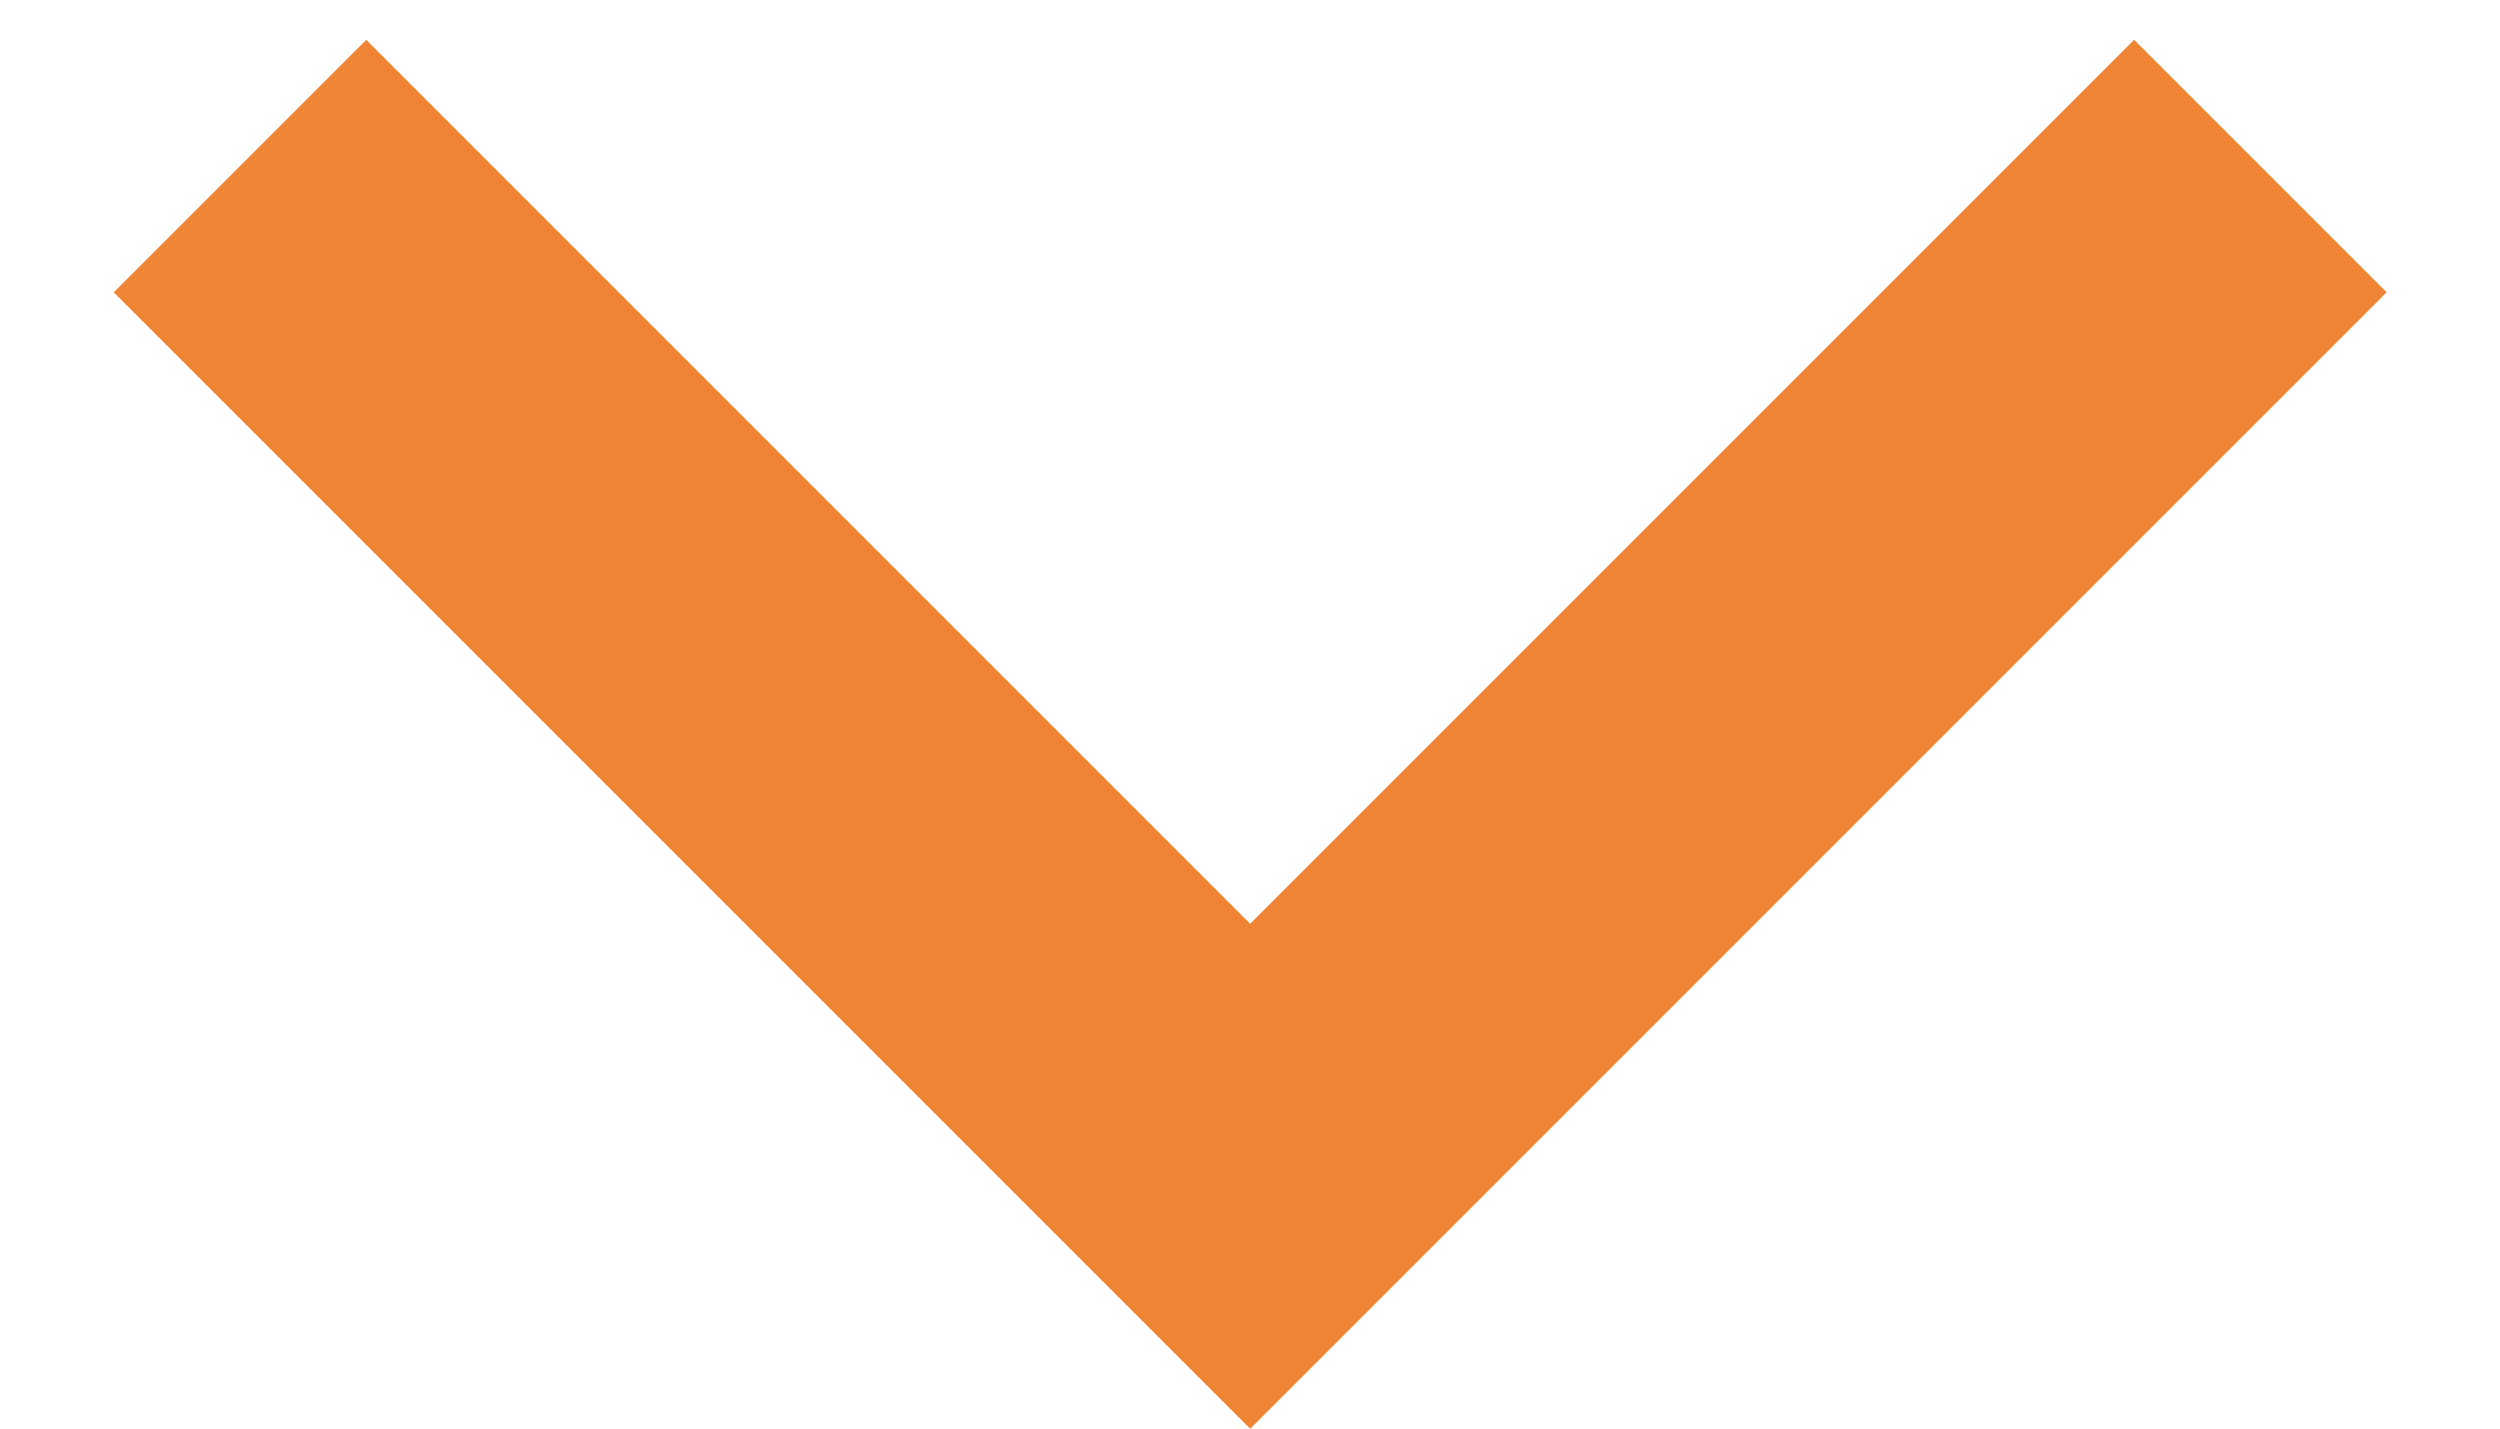
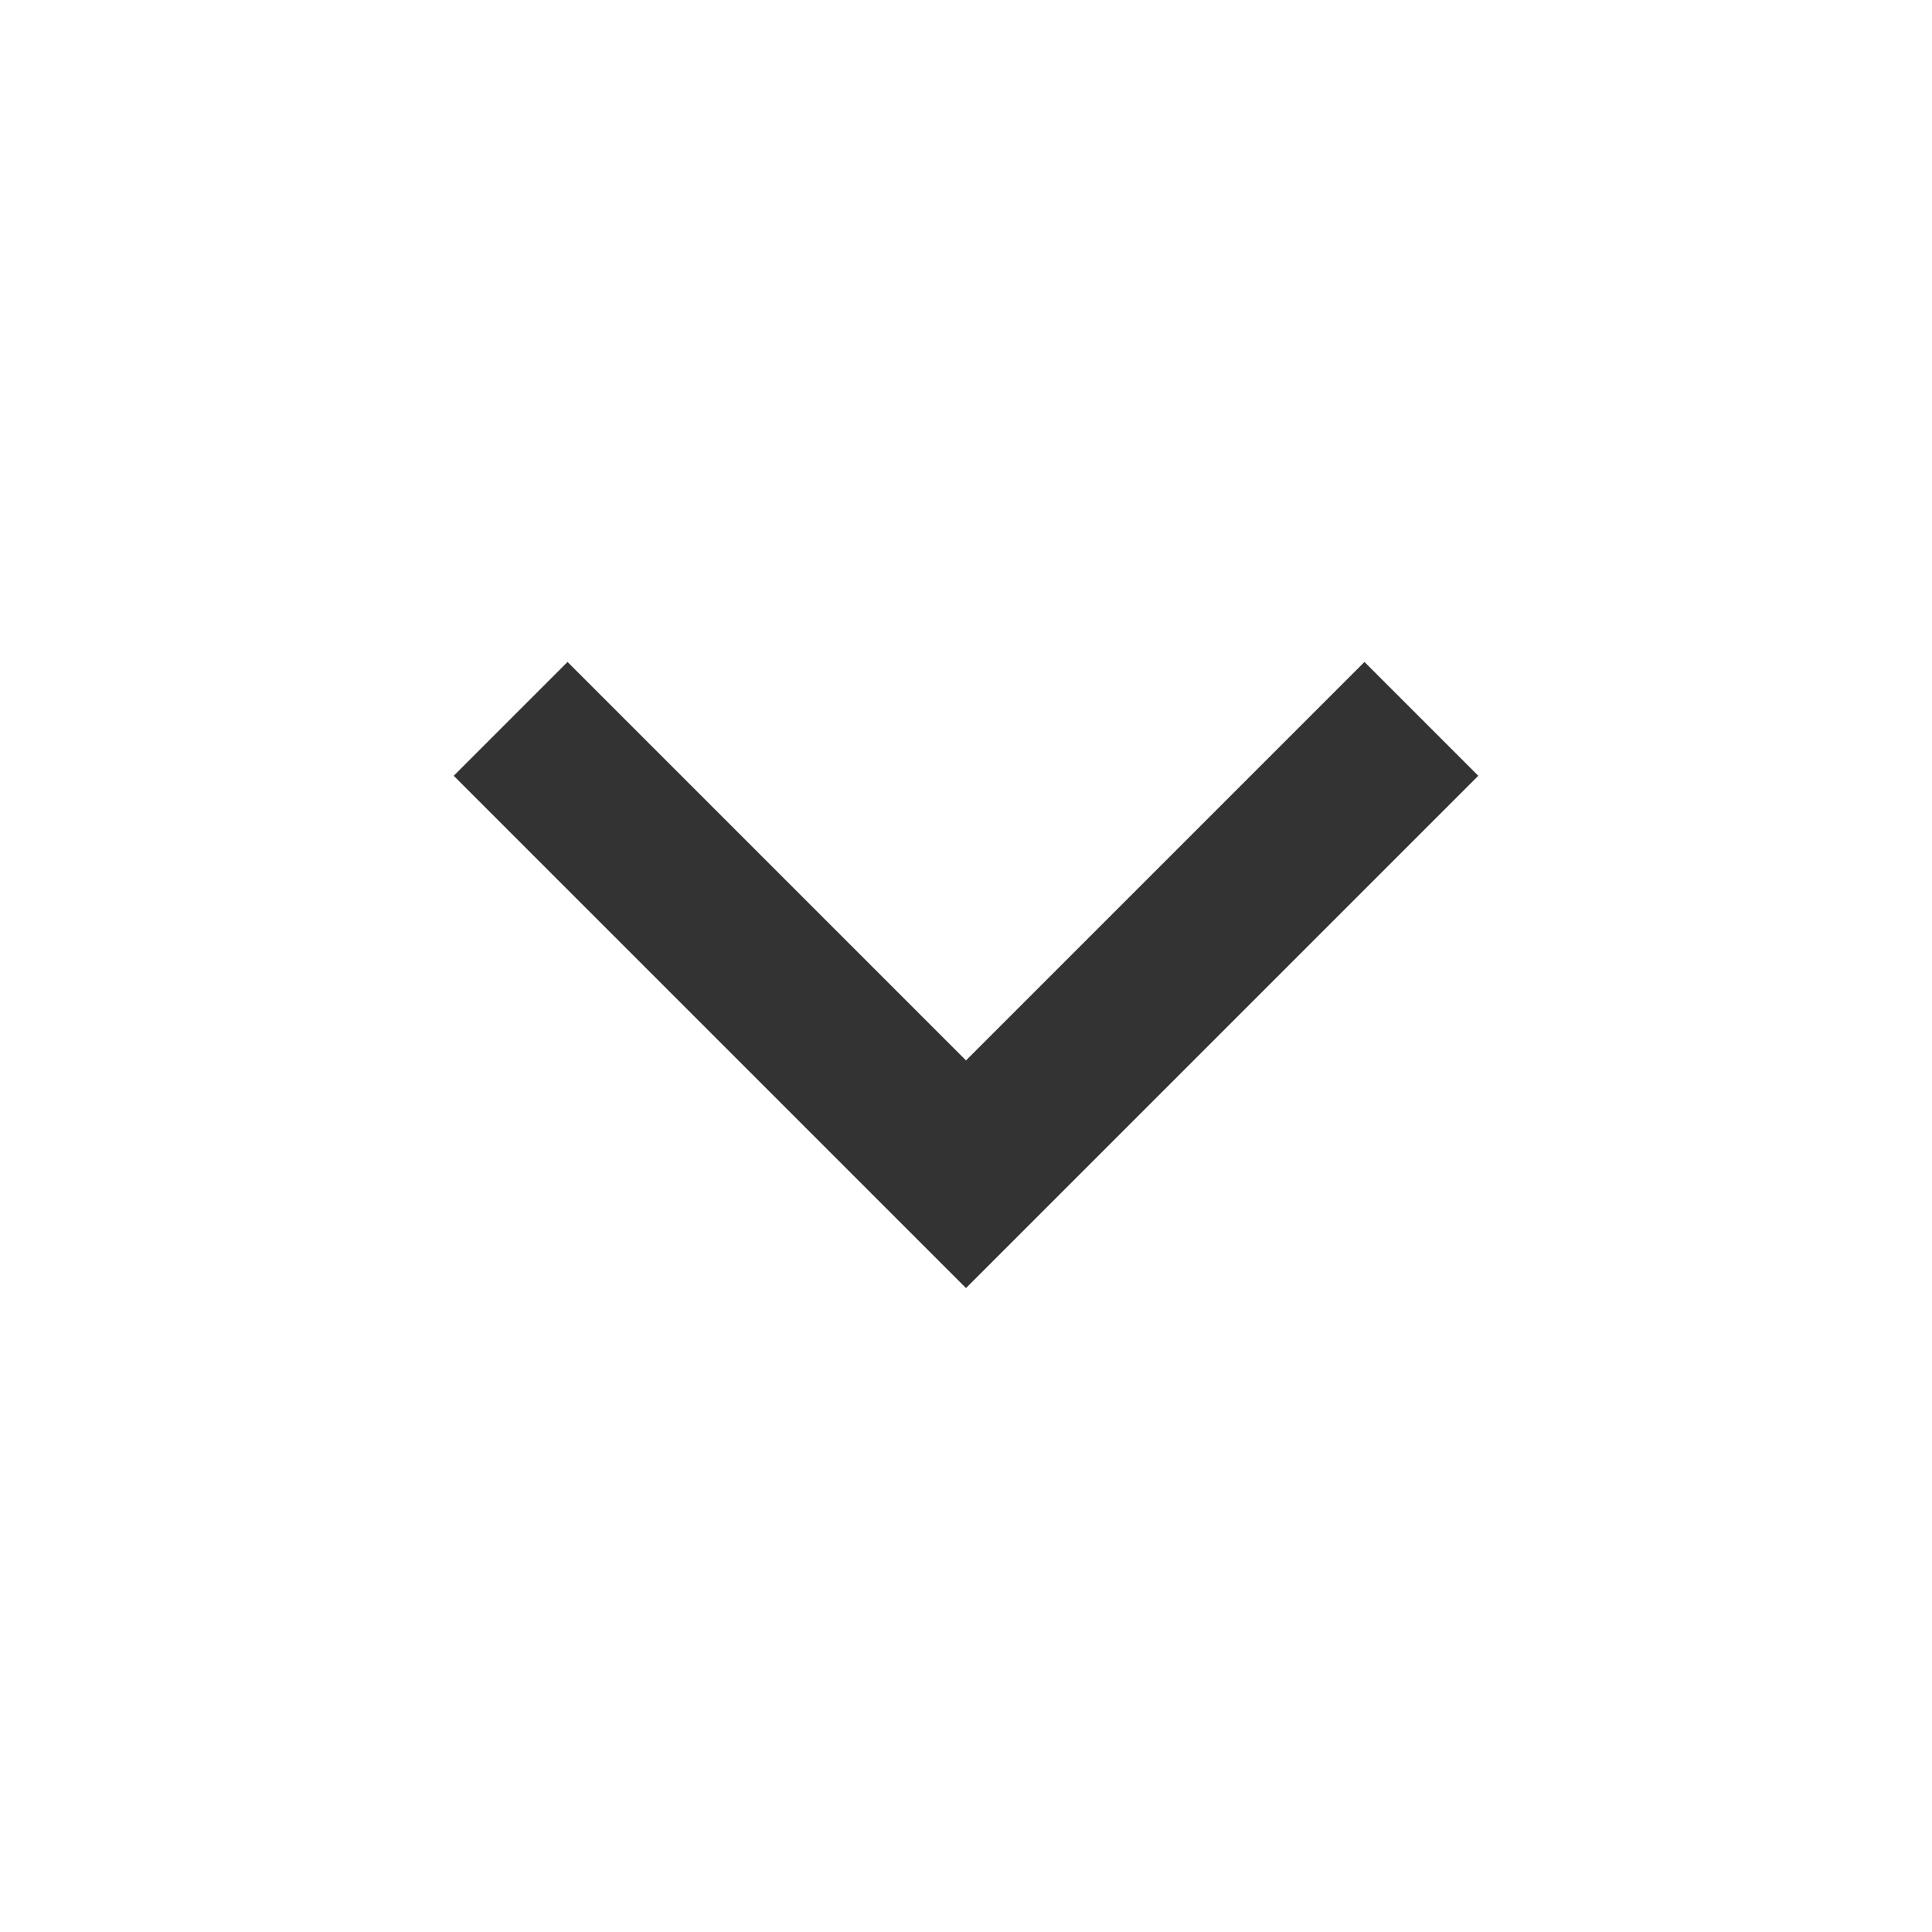
- <svg xmlns="http://www.w3.org/2000/svg" width="14" height="8" viewBox="0 0 14 8" fill="none">
-   <path d="M7.001 5.173L11.951 0.223L13.365 1.637L7.001 8.001L0.637 1.637L2.051 0.223L7.001 5.173Z" fill="#EF8435" />
+ <svg xmlns="http://www.w3.org/2000/svg" width="24" height="24" viewBox="0 0 24 24" fill="none">
+   <g clip-path="url(#clip0_45_368)">
+     <path d="M12 13.173L7.05 8.223L5.636 9.637L12 16.001L18.364 9.637L16.95 8.223L12 13.173Z" fill="#333" />
+   </g>
+   <defs>
+     <clipPath id="clip0_45_368">
+       <rect width="24" height="24" fill="#333" transform="matrix(-1 0 0 1 24 0)" />
+     </clipPath>
+   </defs>
</svg>
